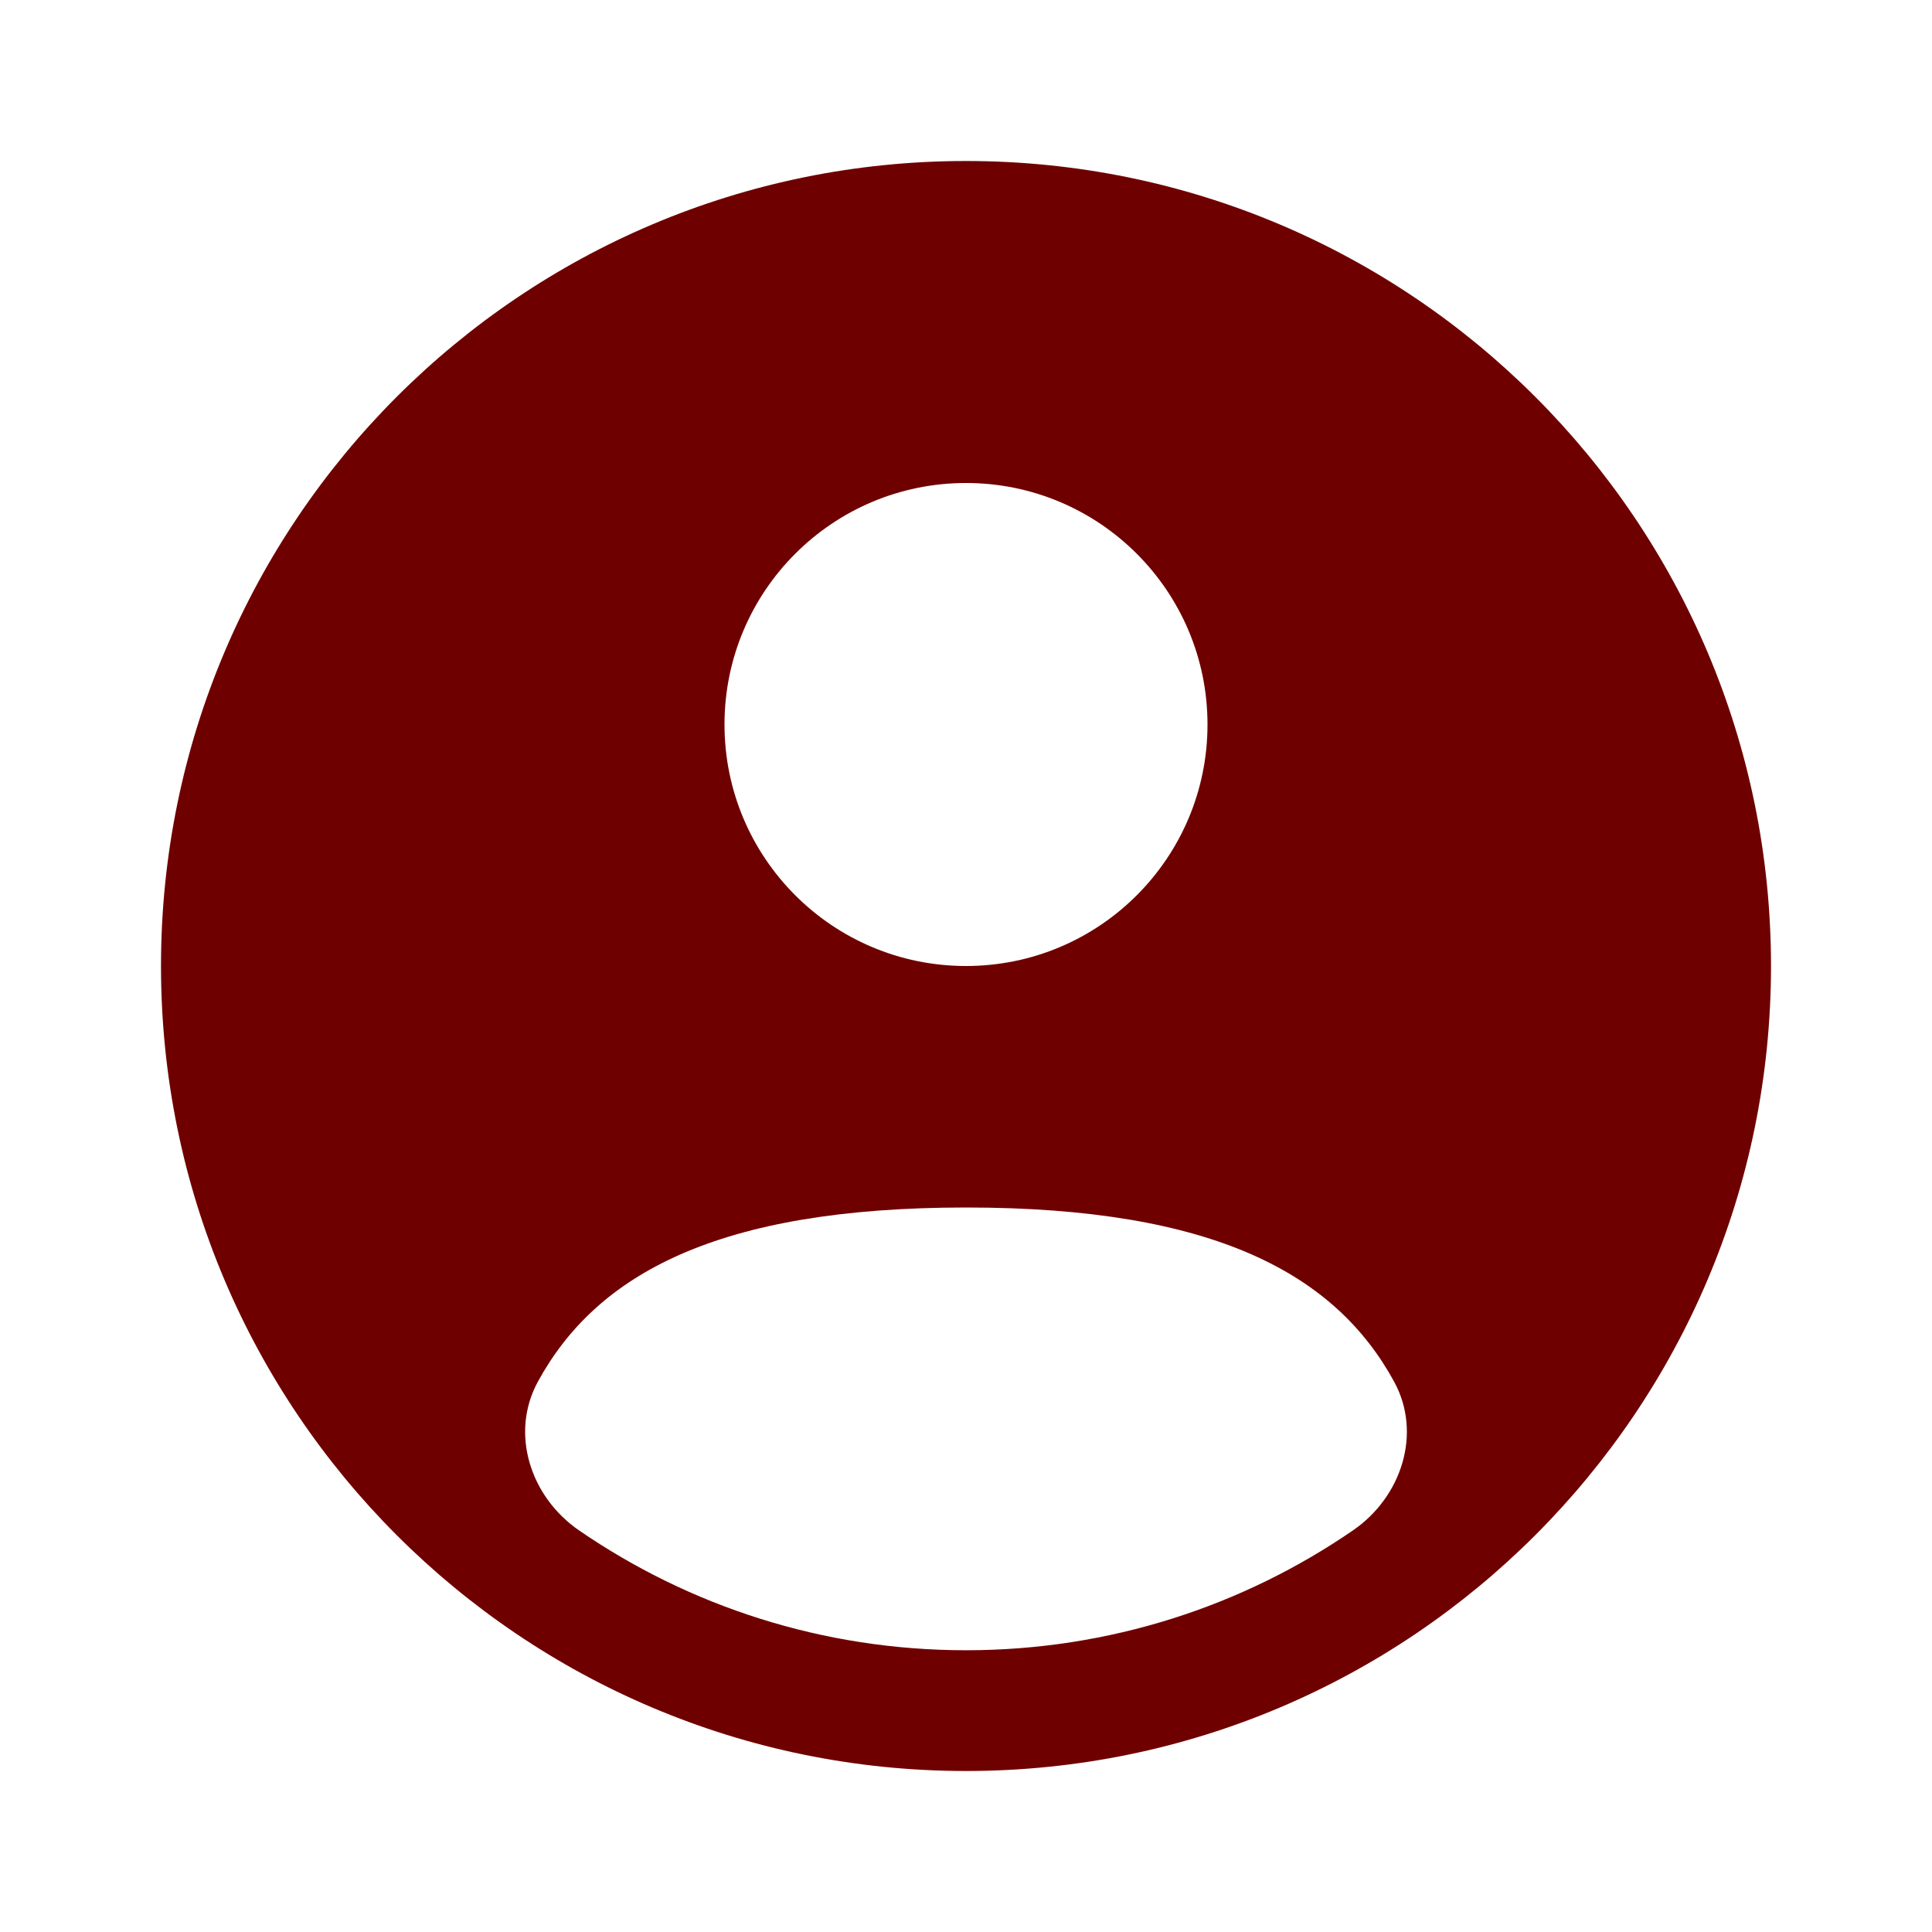
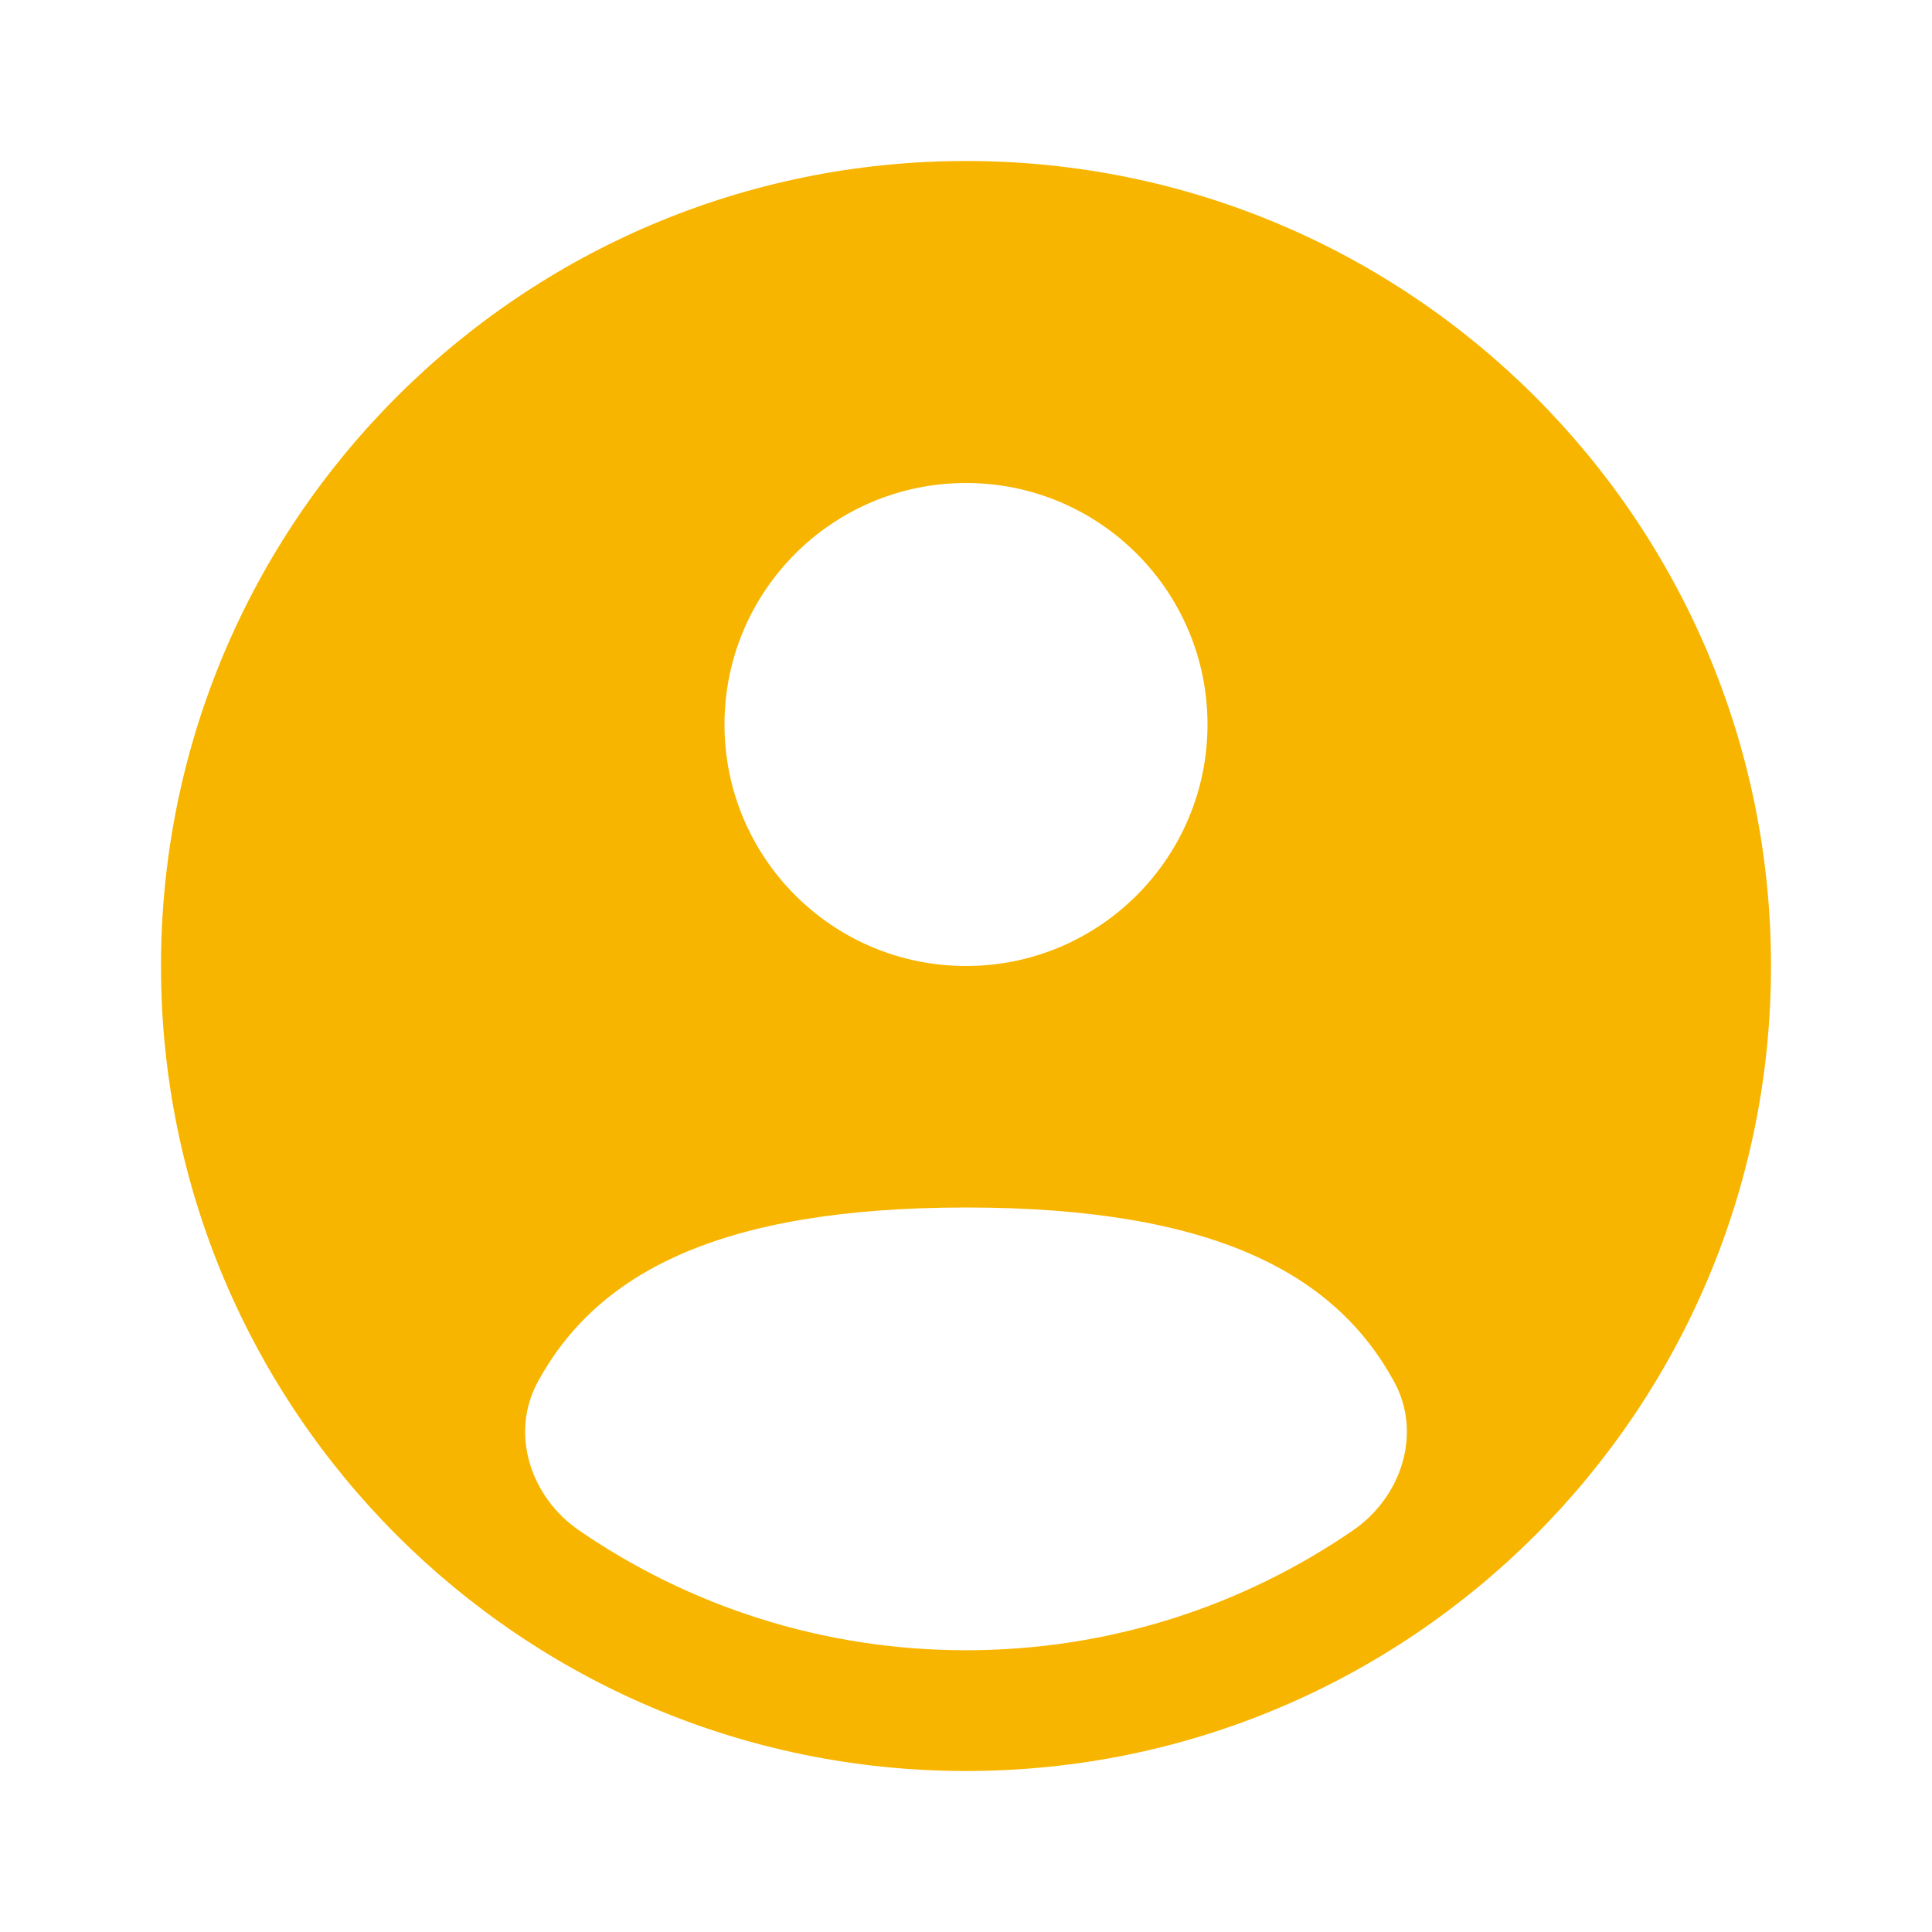
- <svg xmlns="http://www.w3.org/2000/svg" width="800px" height="800px" viewBox="0 0 24 24" fill="none">
-   <path fill-rule="evenodd" clip-rule="evenodd" d="M22 12C22 17.523 17.523 22 12 22C6.477 22 2 17.523 2 12C2 6.477 6.477 2 12 2C17.523 2 22 6.477 22 12ZM15 9C15 10.657 13.657 12 12 12C10.343 12 9 10.657 9 9C9 7.343 10.343 6 12 6C13.657 6 15 7.343 15 9ZM12 20.5C13.784 20.5 15.44 19.95 16.807 19.011C17.411 18.596 17.669 17.806 17.318 17.163C16.59 15.83 15.09 15 12 15C8.91 15 7.41 15.83 6.682 17.163C6.331 17.806 6.589 18.596 7.193 19.011C8.56 19.95 10.216 20.5 12 20.5Z" fill="#6F0000" />
+ <svg xmlns="http://www.w3.org/2000/svg" width="800px" height="800px" viewBox="0 0 24 24">
+   <path fill-rule="evenodd" clip-rule="evenodd" d="M22 12C22 17.523 17.523 22 12 22C6.477 22 2 17.523 2 12C2 6.477 6.477 2 12 2C17.523 2 22 6.477 22 12ZM15 9C15 10.657 13.657 12 12 12C10.343 12 9 10.657 9 9C9 7.343 10.343 6 12 6C13.657 6 15 7.343 15 9ZM12 20.5C13.784 20.5 15.44 19.95 16.807 19.011C17.411 18.596 17.669 17.806 17.318 17.163C16.59 15.83 15.09 15 12 15C8.91 15 7.41 15.83 6.682 17.163C6.331 17.806 6.589 18.596 7.193 19.011C8.56 19.95 10.216 20.5 12 20.5Z" fill="#F8B500" />
</svg>
